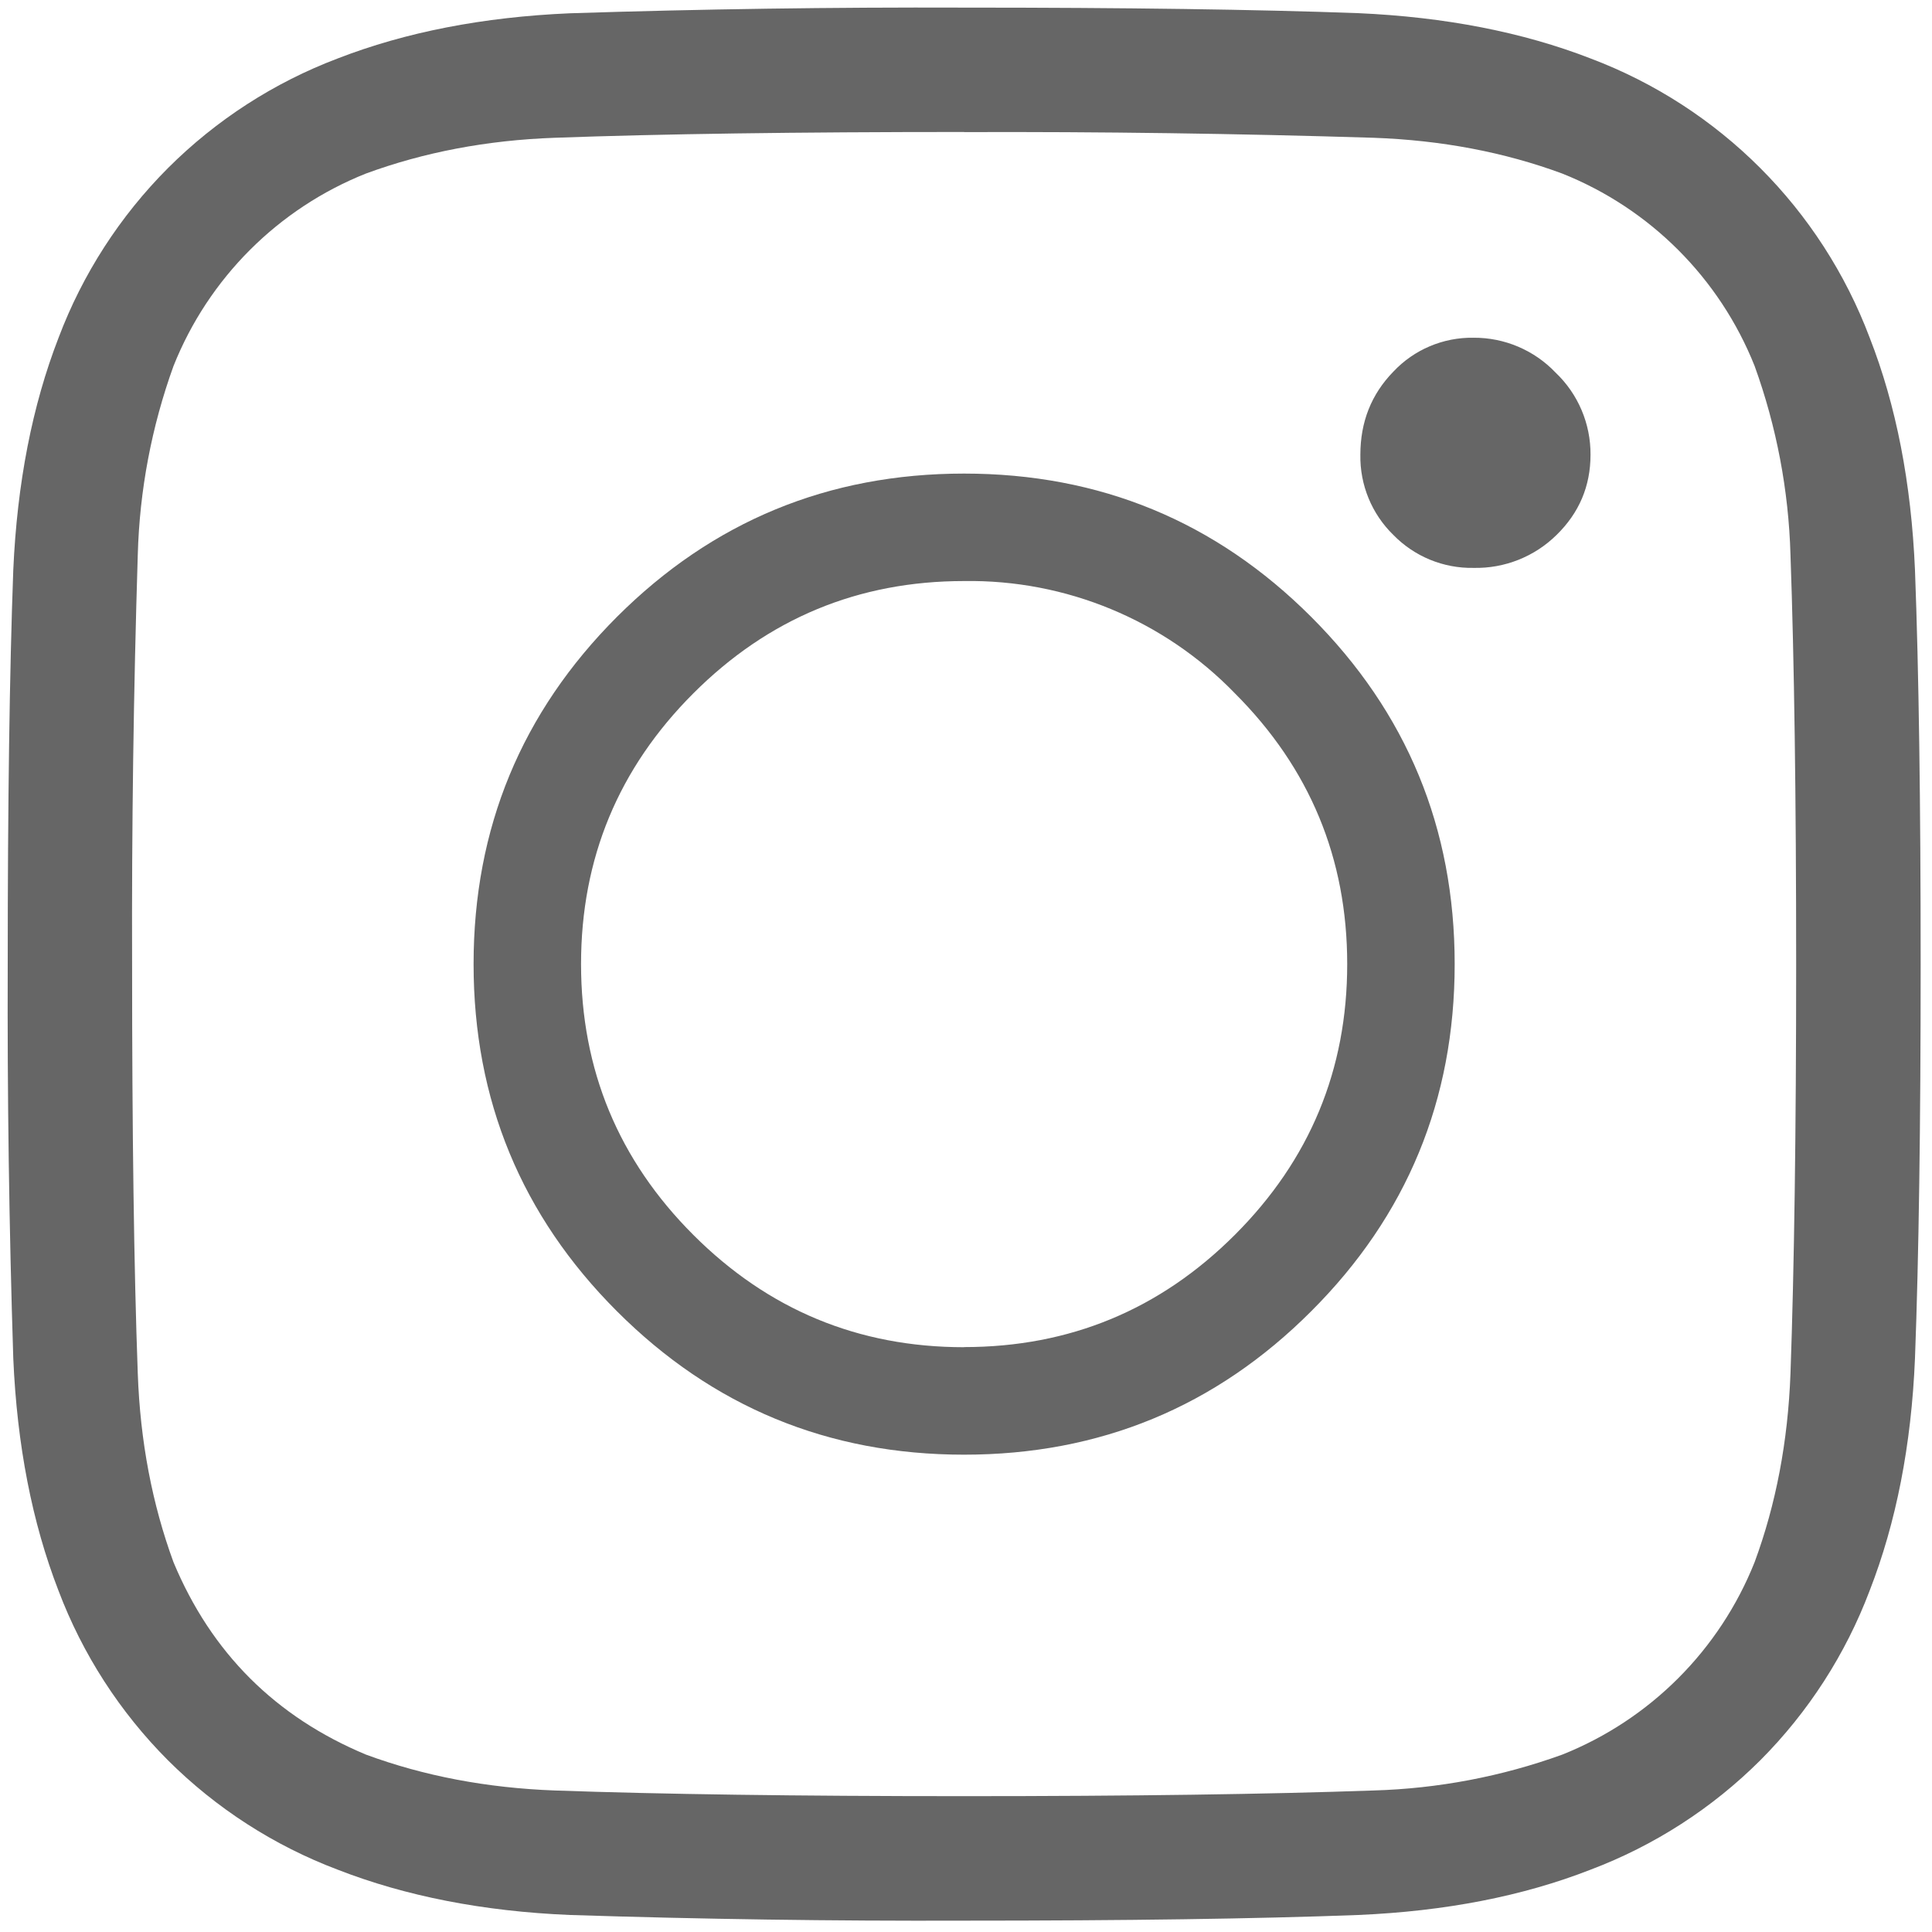
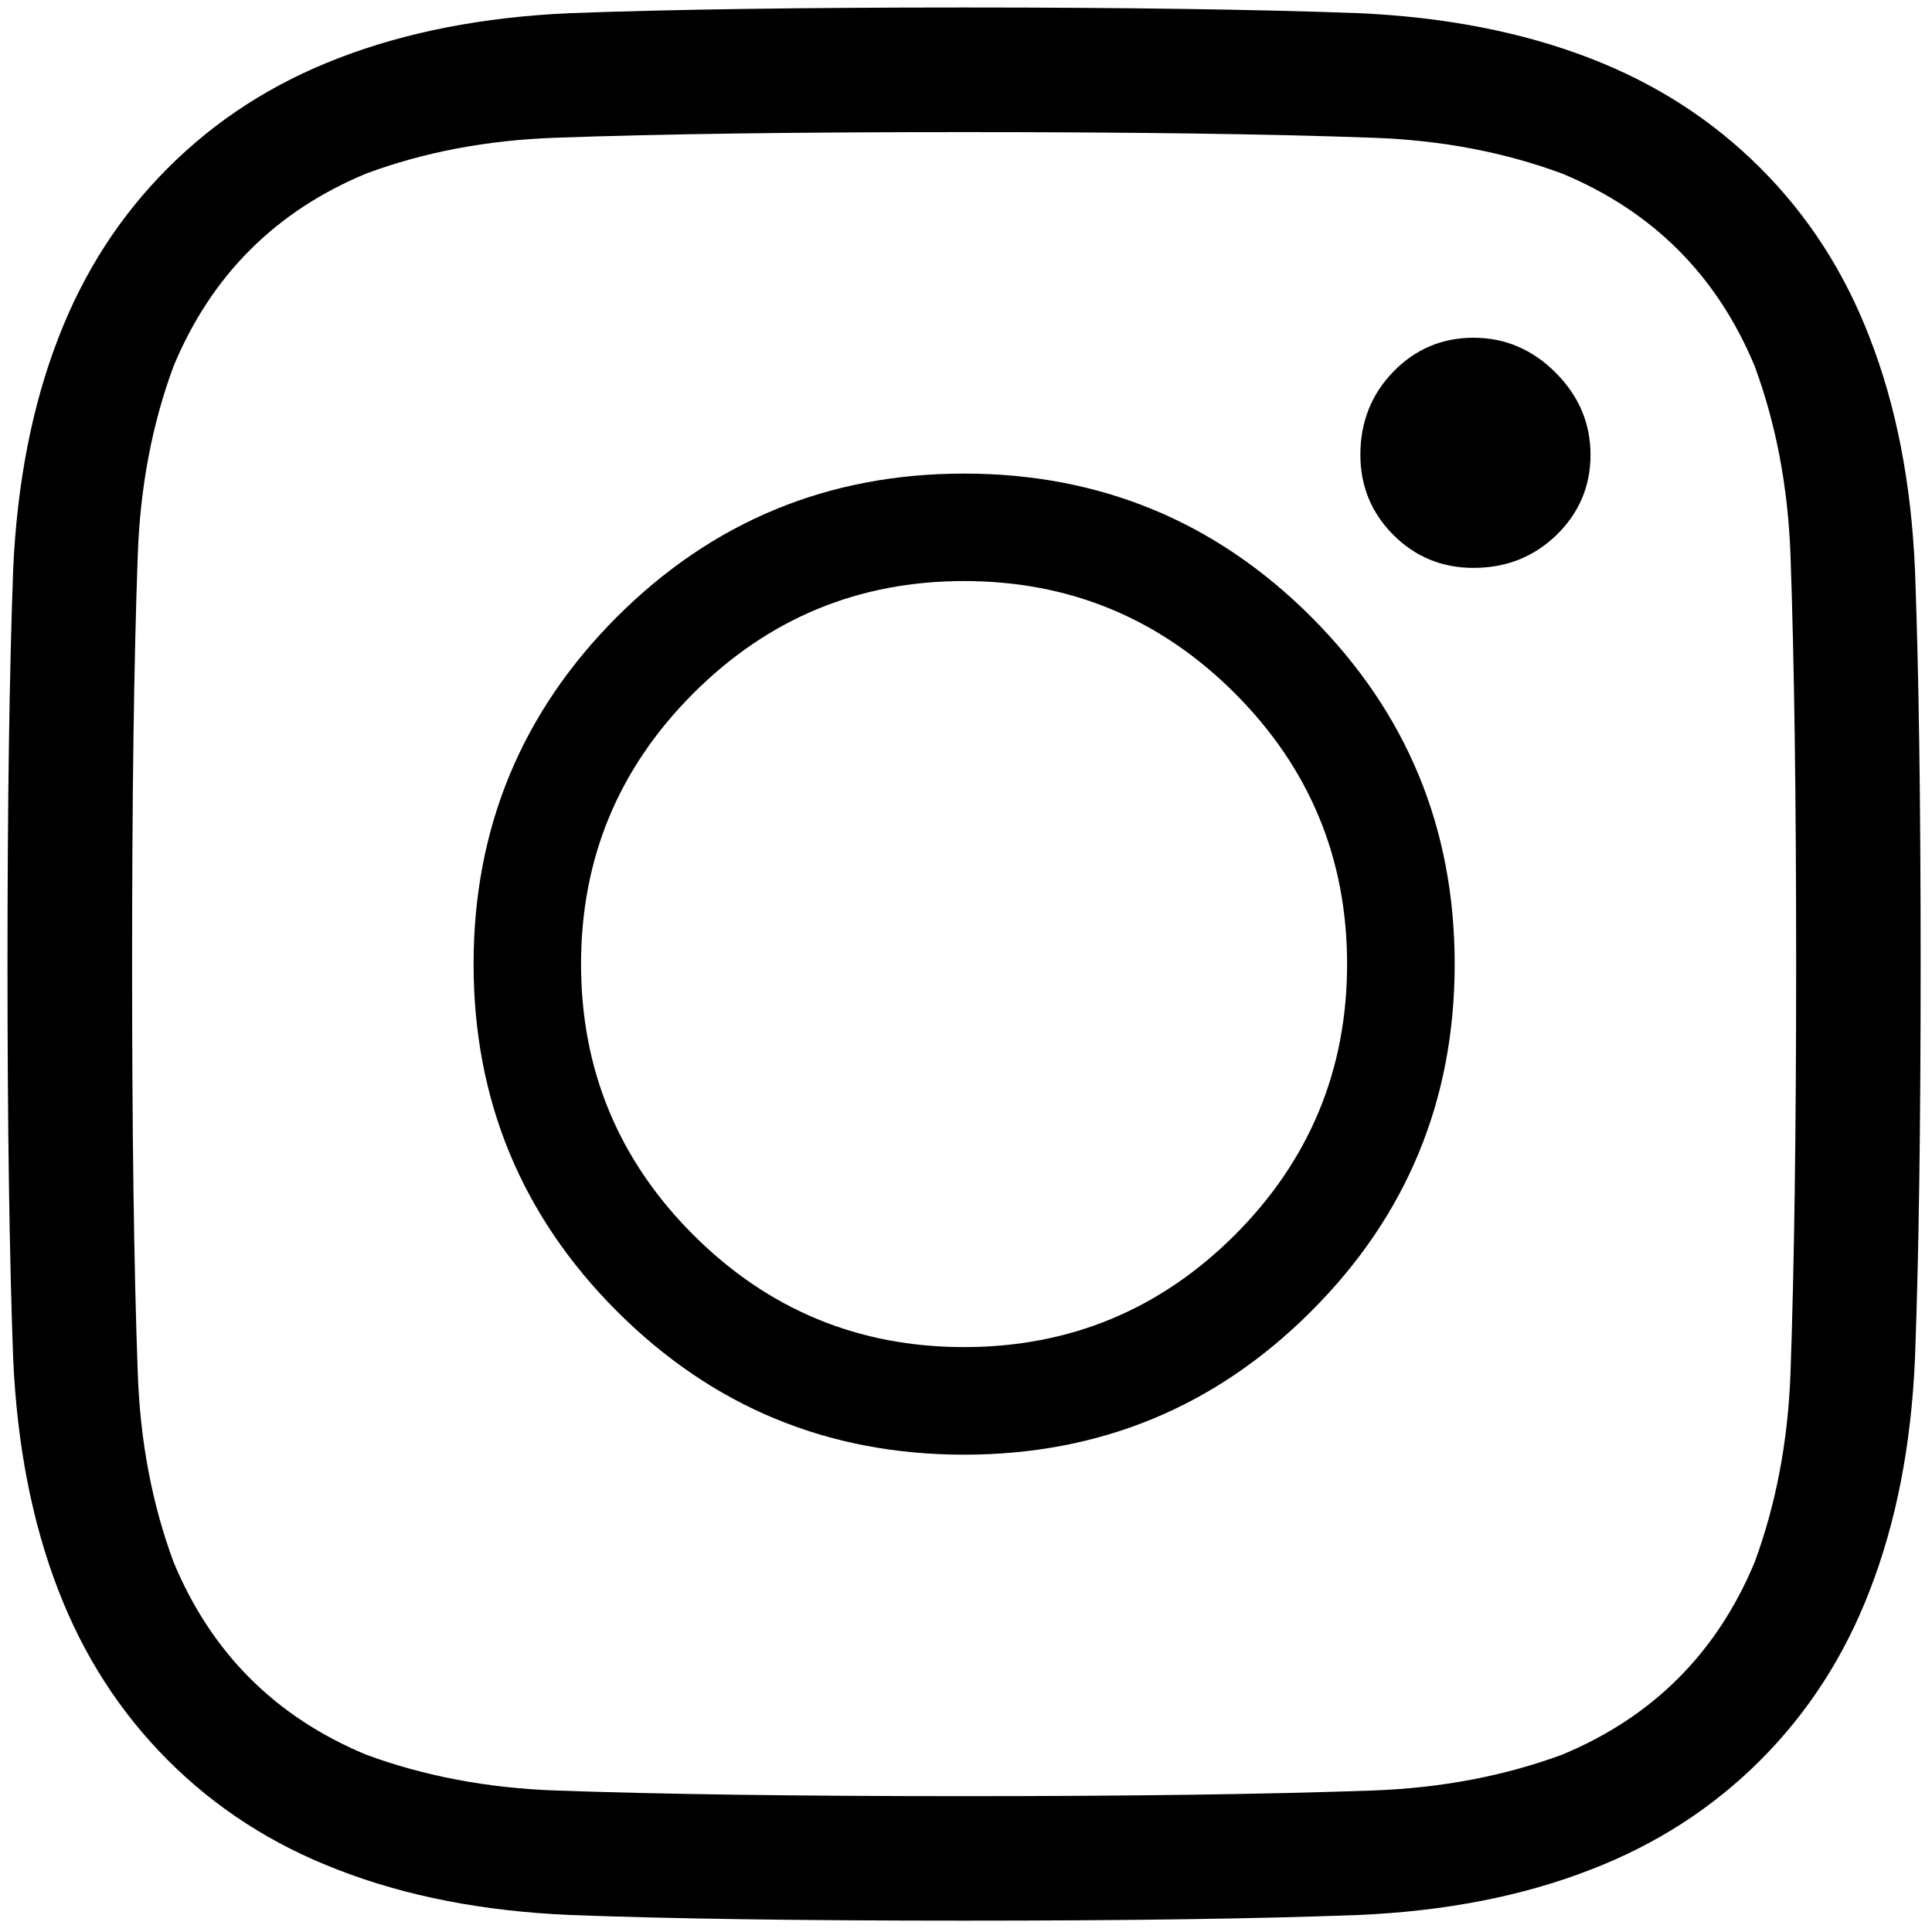
- <svg xmlns="http://www.w3.org/2000/svg" width="16" height="16" fill="none">
-   <path d="M7.984.063c1.334 0 2.422.015 3.266.046.719.032 1.36.157 1.922.375a3.968 3.968 0 012.312 2.313c.22.562.344 1.203.375 1.922.032.843.047 1.932.047 3.265 0 1.334-.015 2.422-.047 3.266-.03.719-.156 1.36-.375 1.922a3.987 3.987 0 01-.906 1.406 3.987 3.987 0 01-1.406.906c-.563.22-1.203.344-1.922.375-.844.032-1.932.047-3.266.047a91.88 91.88 0 01-3.265-.047c-.719-.03-1.36-.156-1.922-.375a3.987 3.987 0 01-1.406-.906 3.987 3.987 0 01-.907-1.406C.266 12.609.141 11.969.11 11.25a91.735 91.735 0 01-.046-3.266c0-1.333.015-2.421.046-3.265.032-.719.157-1.36.375-1.922a3.98 3.98 0 01.907-1.406A3.987 3.987 0 012.797.484C3.359.266 4 .141 4.719.11A91.733 91.733 0 017.984.063zm0 1.03c-1.385 0-2.515.016-3.39.048-.563.02-1.084.12-1.563.296a2.853 2.853 0 00-1.594 1.594 5 5 0 00-.296 1.563 98.83 98.83 0 00-.047 3.39c0 1.386.015 2.516.047 3.391.02.563.12 1.083.296 1.563.313.75.844 1.28 1.594 1.593.48.177 1 .276 1.563.297.875.031 2.005.047 3.39.047 1.386 0 2.516-.016 3.391-.047a5.015 5.015 0 001.563-.297 2.852 2.852 0 001.593-1.594c.177-.479.276-1 .297-1.562.031-.875.047-2.005.047-3.39 0-1.386-.016-2.516-.047-3.391a5.015 5.015 0 00-.297-1.563 2.853 2.853 0 00-1.594-1.594c-.479-.177-1-.276-1.562-.296a98.803 98.803 0 00-3.39-.047zm0 10.063c.875 0 1.623-.31 2.243-.93.62-.62.93-1.367.93-2.242s-.31-1.622-.93-2.242a3.056 3.056 0 00-2.243-.93c-.875 0-1.622.31-2.242.93-.62.62-.93 1.367-.93 2.242s.31 1.623.93 2.243c.62.62 1.367.93 2.242.93zm0-7.234c1.125 0 2.084.396 2.875 1.187.792.792 1.188 1.75 1.188 2.875s-.396 2.084-1.188 2.875c-.791.792-1.75 1.188-2.875 1.188s-2.083-.396-2.875-1.188c-.791-.791-1.187-1.75-1.187-2.875s.396-2.083 1.187-2.875c.792-.791 1.75-1.187 2.875-1.187zm5.188-.156c0 .26-.094.481-.281.664a.949.949 0 01-.688.273.904.904 0 01-.664-.273.904.904 0 01-.273-.664c0-.271.09-.5.273-.688a.891.891 0 01.664-.281.93.93 0 01.68.289.93.93 0 01.289.68z" fill="#666" />
+ <svg xmlns="http://www.w3.org/2000/svg" width="16" height="16" viewBox="0 0 16 16">
+   <path d="M7.984 0.062C9.318 0.062 10.406 0.078 11.25 0.109C11.969 0.141 12.609 0.266 13.172 0.484C13.713 0.693 14.182 0.995 14.578 1.391C14.974 1.786 15.276 2.255 15.484 2.797C15.703 3.359 15.828 4 15.859 4.719C15.891 5.562 15.906 6.651 15.906 7.984C15.906 9.318 15.891 10.406 15.859 11.25C15.828 11.969 15.703 12.609 15.484 13.172C15.276 13.713 14.974 14.182 14.578 14.578C14.182 14.974 13.713 15.276 13.172 15.484C12.609 15.703 11.969 15.828 11.25 15.859C10.406 15.891 9.318 15.906 7.984 15.906C6.651 15.906 5.562 15.891 4.719 15.859C4 15.828 3.359 15.703 2.797 15.484C2.255 15.276 1.786 14.974 1.391 14.578C0.995 14.182 0.693 13.713 0.484 13.172C0.266 12.609 0.141 11.969 0.109 11.25C0.078 10.406 0.062 9.318 0.062 7.984C0.062 6.651 0.078 5.562 0.109 4.719C0.141 4 0.266 3.359 0.484 2.797C0.693 2.255 0.995 1.786 1.391 1.391C1.786 0.995 2.255 0.693 2.797 0.484C3.359 0.266 4 0.141 4.719 0.109C5.562 0.078 6.651 0.062 7.984 0.062ZM7.984 1.094C6.599 1.094 5.469 1.109 4.594 1.141C4.031 1.161 3.51 1.26 3.031 1.438C2.281 1.75 1.75 2.281 1.438 3.031C1.26 3.51 1.161 4.031 1.141 4.594C1.109 5.469 1.094 6.599 1.094 7.984C1.094 9.37 1.109 10.5 1.141 11.375C1.161 11.938 1.26 12.458 1.438 12.938C1.75 13.688 2.281 14.219 3.031 14.531C3.51 14.708 4.031 14.807 4.594 14.828C5.469 14.859 6.599 14.875 7.984 14.875C9.37 14.875 10.5 14.859 11.375 14.828C11.938 14.807 12.458 14.708 12.938 14.531C13.688 14.219 14.219 13.688 14.531 12.938C14.708 12.458 14.807 11.938 14.828 11.375C14.859 10.5 14.875 9.37 14.875 7.984C14.875 6.599 14.859 5.469 14.828 4.594C14.807 4.031 14.708 3.51 14.531 3.031C14.219 2.281 13.688 1.75 12.938 1.438C12.458 1.26 11.938 1.161 11.375 1.141C10.5 1.109 9.37 1.094 7.984 1.094ZM7.984 11.156C8.859 11.156 9.607 10.846 10.227 10.227C10.846 9.607 11.156 8.859 11.156 7.984C11.156 7.109 10.846 6.362 10.227 5.742C9.607 5.122 8.859 4.812 7.984 4.812C7.109 4.812 6.362 5.122 5.742 5.742C5.122 6.362 4.812 7.109 4.812 7.984C4.812 8.859 5.122 9.607 5.742 10.227C6.362 10.846 7.109 11.156 7.984 11.156ZM7.984 3.922C9.109 3.922 10.068 4.318 10.859 5.109C11.651 5.901 12.047 6.859 12.047 7.984C12.047 9.109 11.651 10.068 10.859 10.859C10.068 11.651 9.109 12.047 7.984 12.047C6.859 12.047 5.901 11.651 5.109 10.859C4.318 10.068 3.922 9.109 3.922 7.984C3.922 6.859 4.318 5.901 5.109 5.109C5.901 4.318 6.859 3.922 7.984 3.922ZM13.172 3.766C13.172 4.026 13.078 4.247 12.891 4.43C12.703 4.612 12.474 4.703 12.203 4.703C11.943 4.703 11.721 4.612 11.539 4.43C11.357 4.247 11.266 4.026 11.266 3.766C11.266 3.495 11.357 3.266 11.539 3.078C11.721 2.891 11.943 2.797 12.203 2.797C12.463 2.797 12.69 2.893 12.883 3.086C13.075 3.279 13.172 3.505 13.172 3.766Z" />
</svg>
